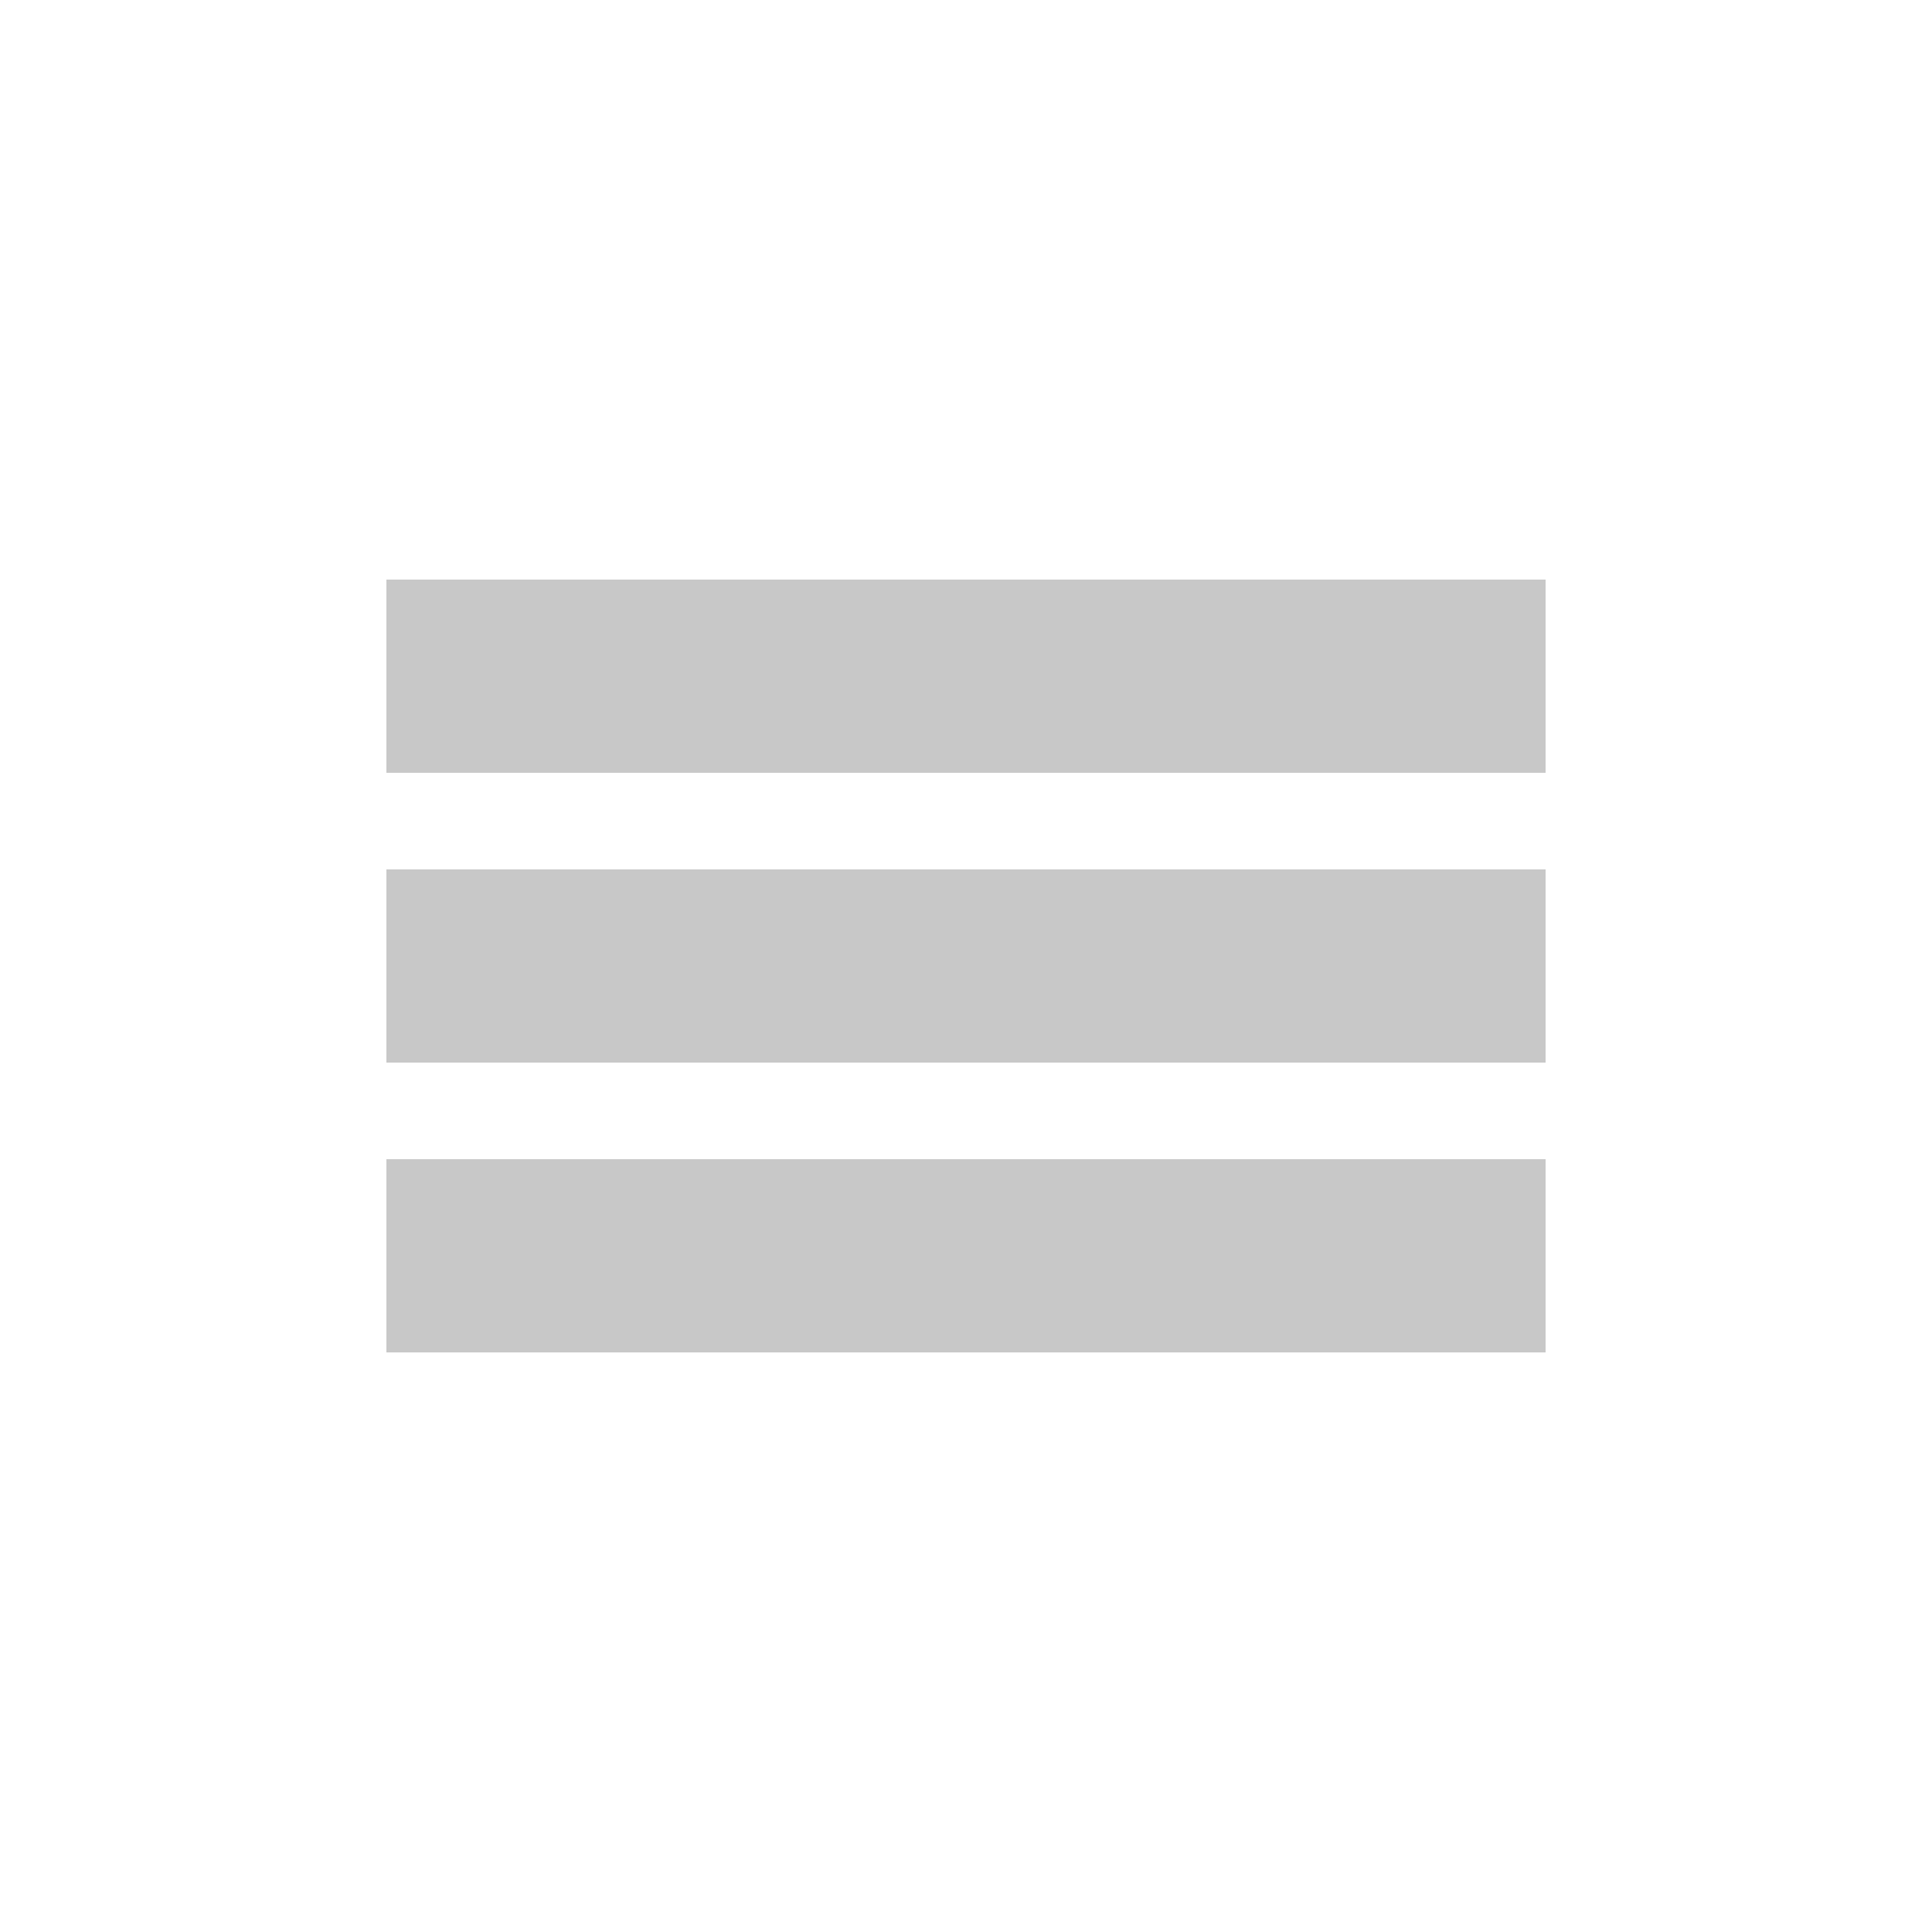
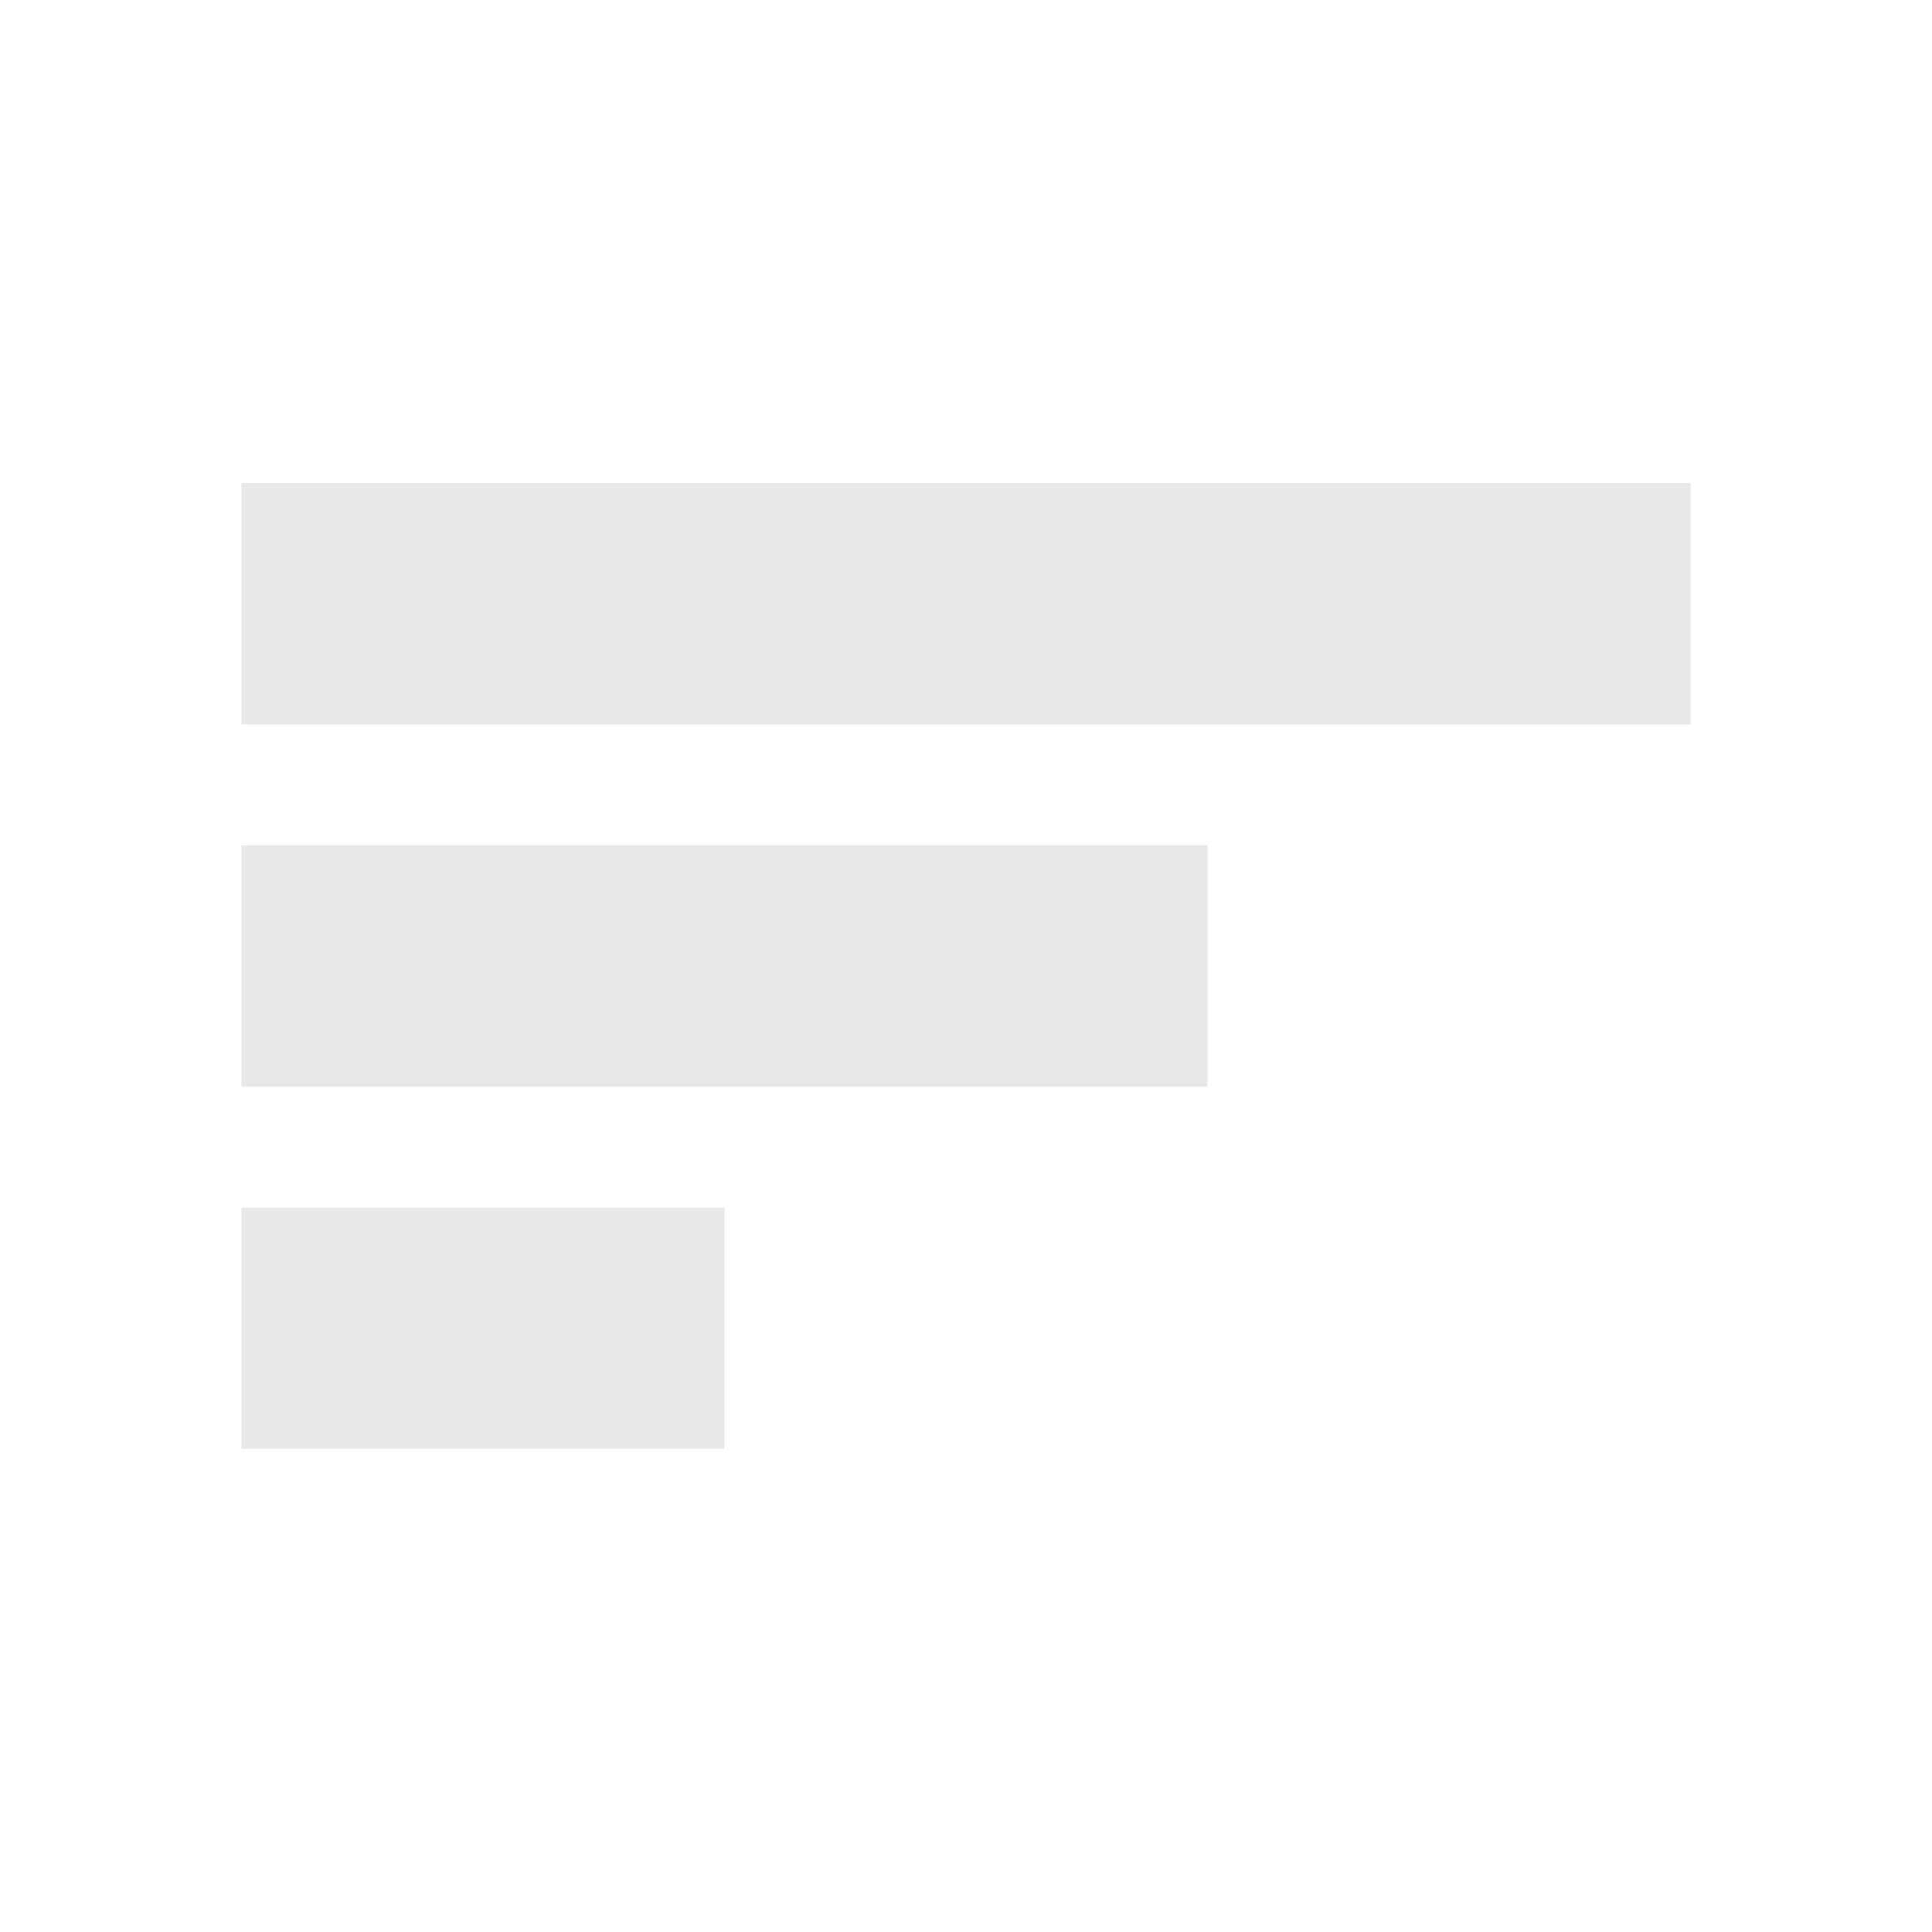
- <svg xmlns="http://www.w3.org/2000/svg" id="svg3838" version="1.1" height="20" width="20">
-   <defs id="defs3842" />
-   <g id="g3836" transform="translate(0,-1032.362)">
-     <rect id="rect3828" style="fill:#c8c8c8;fill-opacity:1;stroke:none;stroke-width:1.155" y="1044.362" x="4" height="2" width="12" />
-     <rect id="rect3832" style="fill:#c8c8c8;fill-opacity:1;stroke:none;stroke-width:1.414" y="1041.362" x="4" height="2" width="12" />
-     <rect id="rect3834" style="fill:#c8c8c8;fill-opacity:1;stroke:none" y="1038.362" x="4" height="2" width="12" />
-   </g>
+ <svg xmlns="http://www.w3.org/2000/svg" width="16" height="16" viewBox="0 0 16 16" fill="none">
+   <path d="M6 10H2V11.999H6V10Z" fill="#E8E8E8" />
+   <path d="M10 7H2V9H10V7Z" fill="#E8E8E8" />
+   <path d="M14 4H2V6H14V4Z" fill="#E8E8E8" />
</svg>
